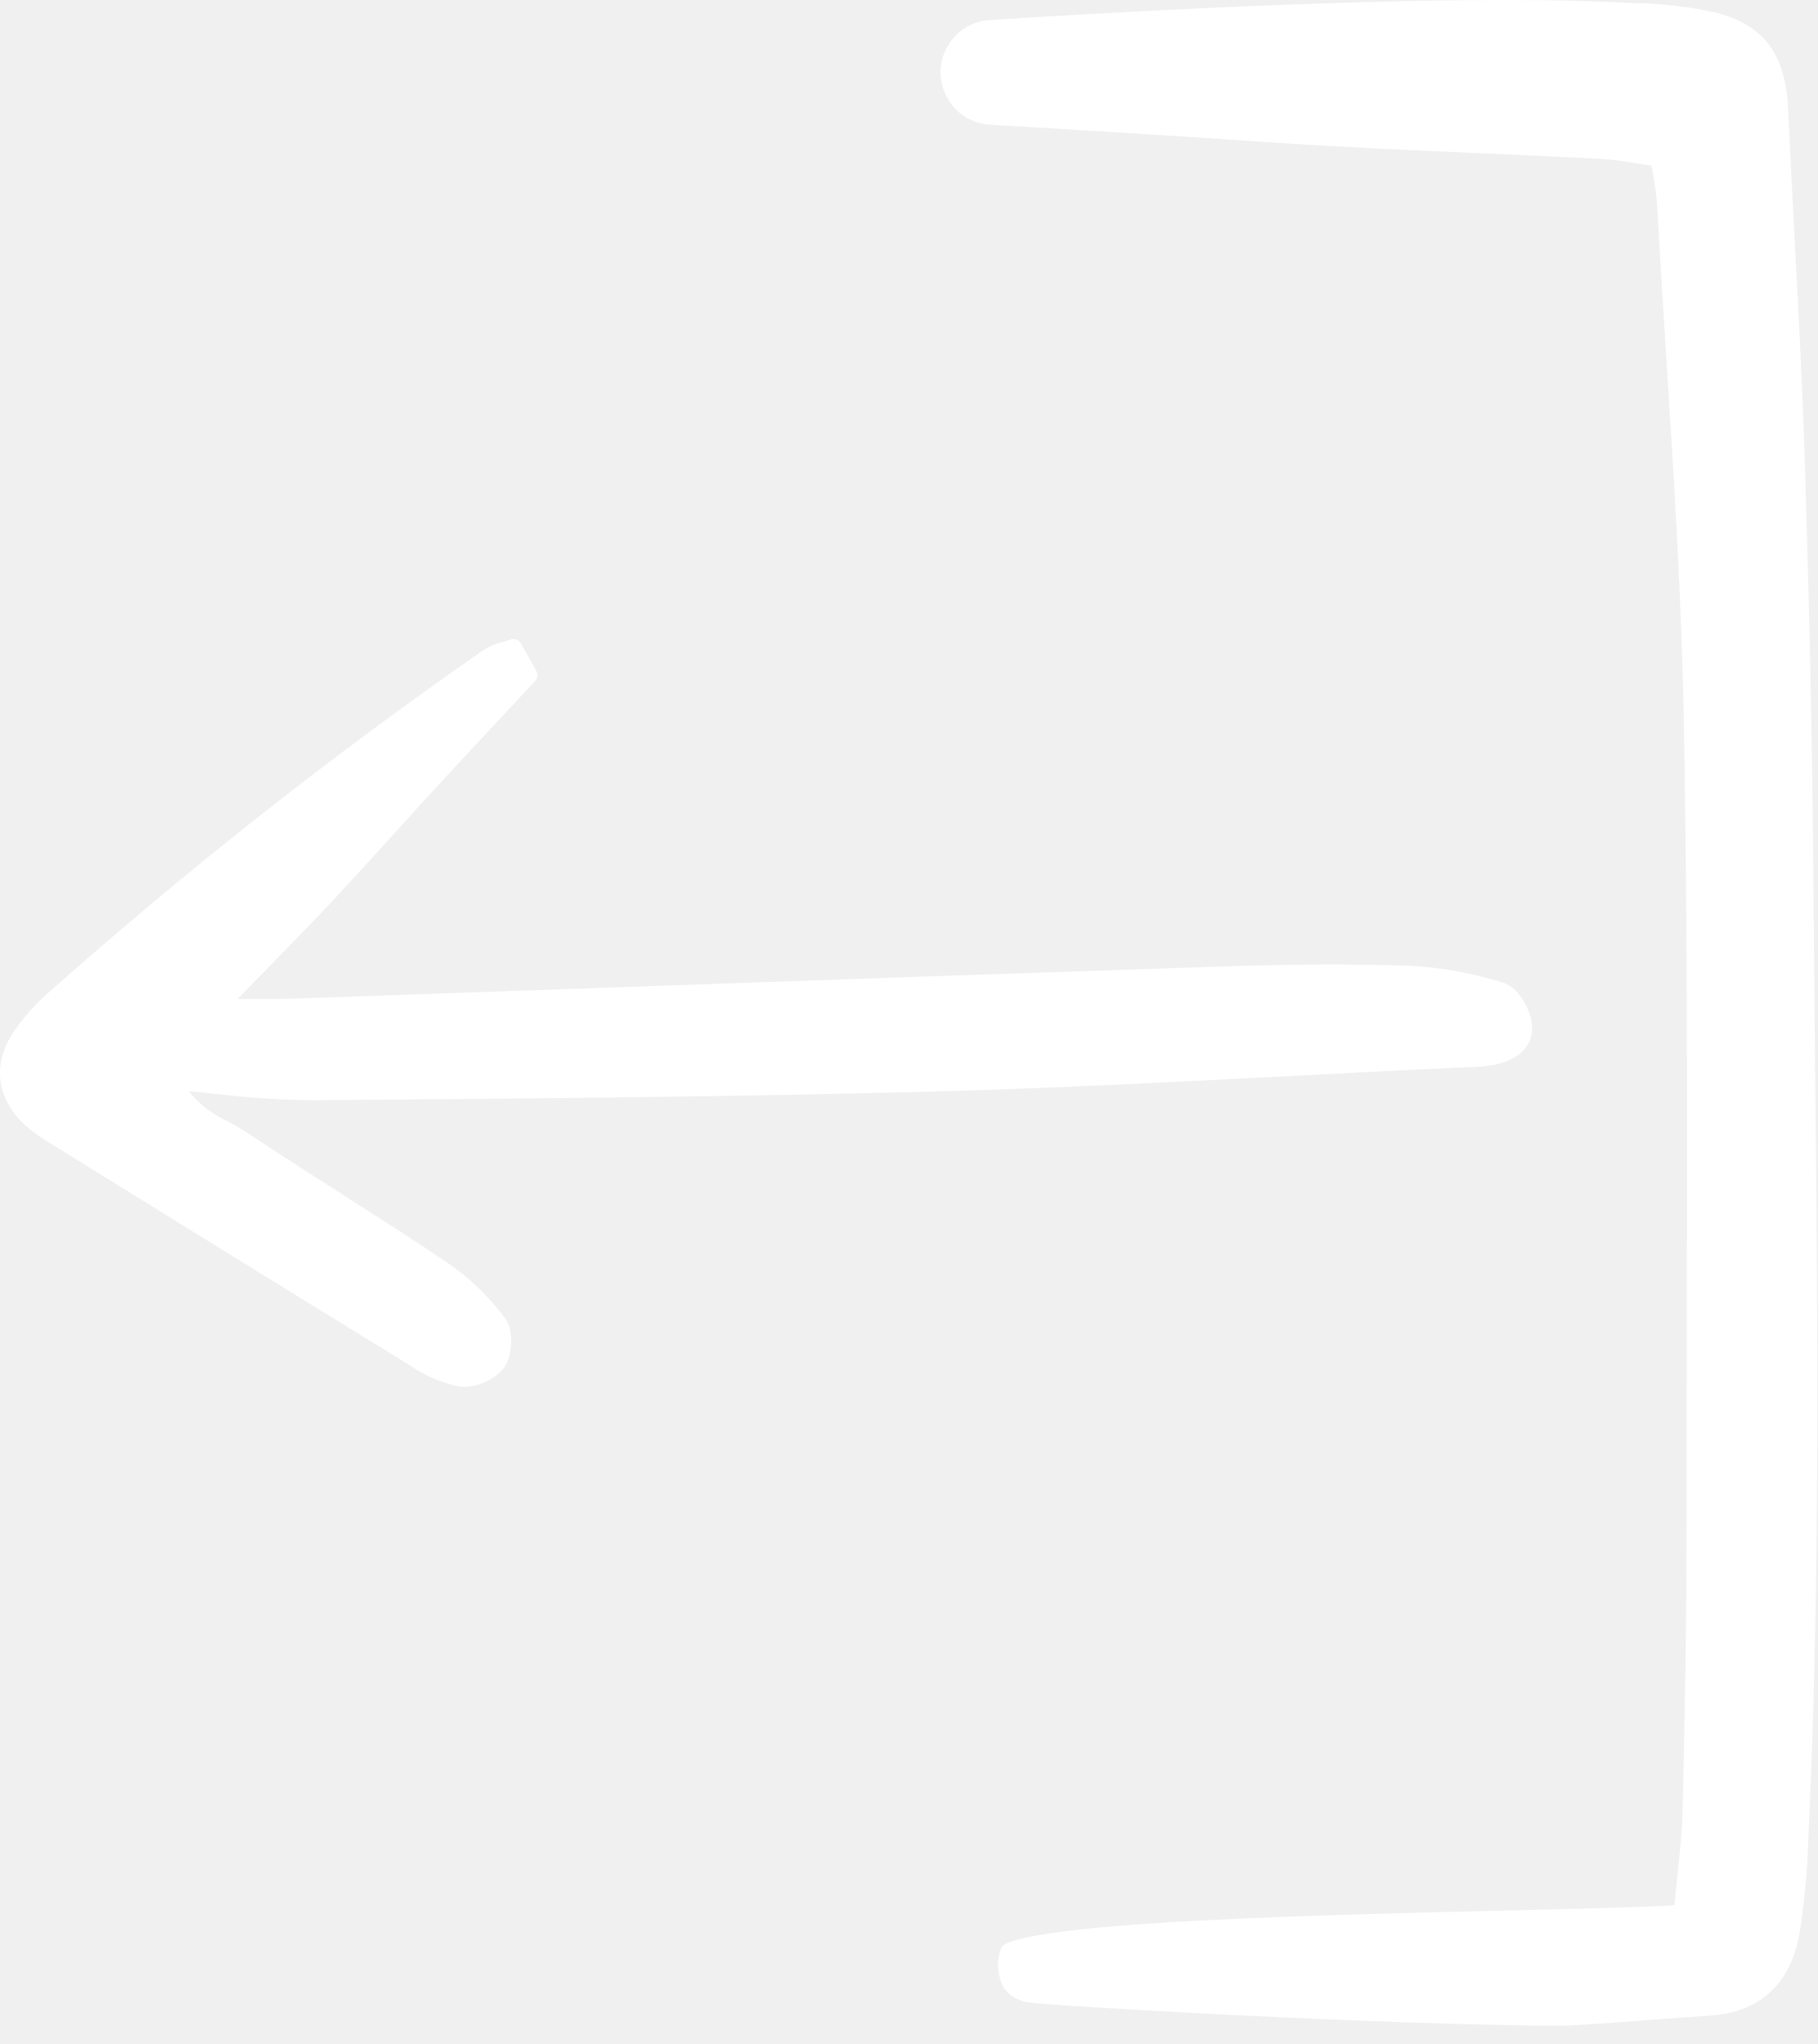
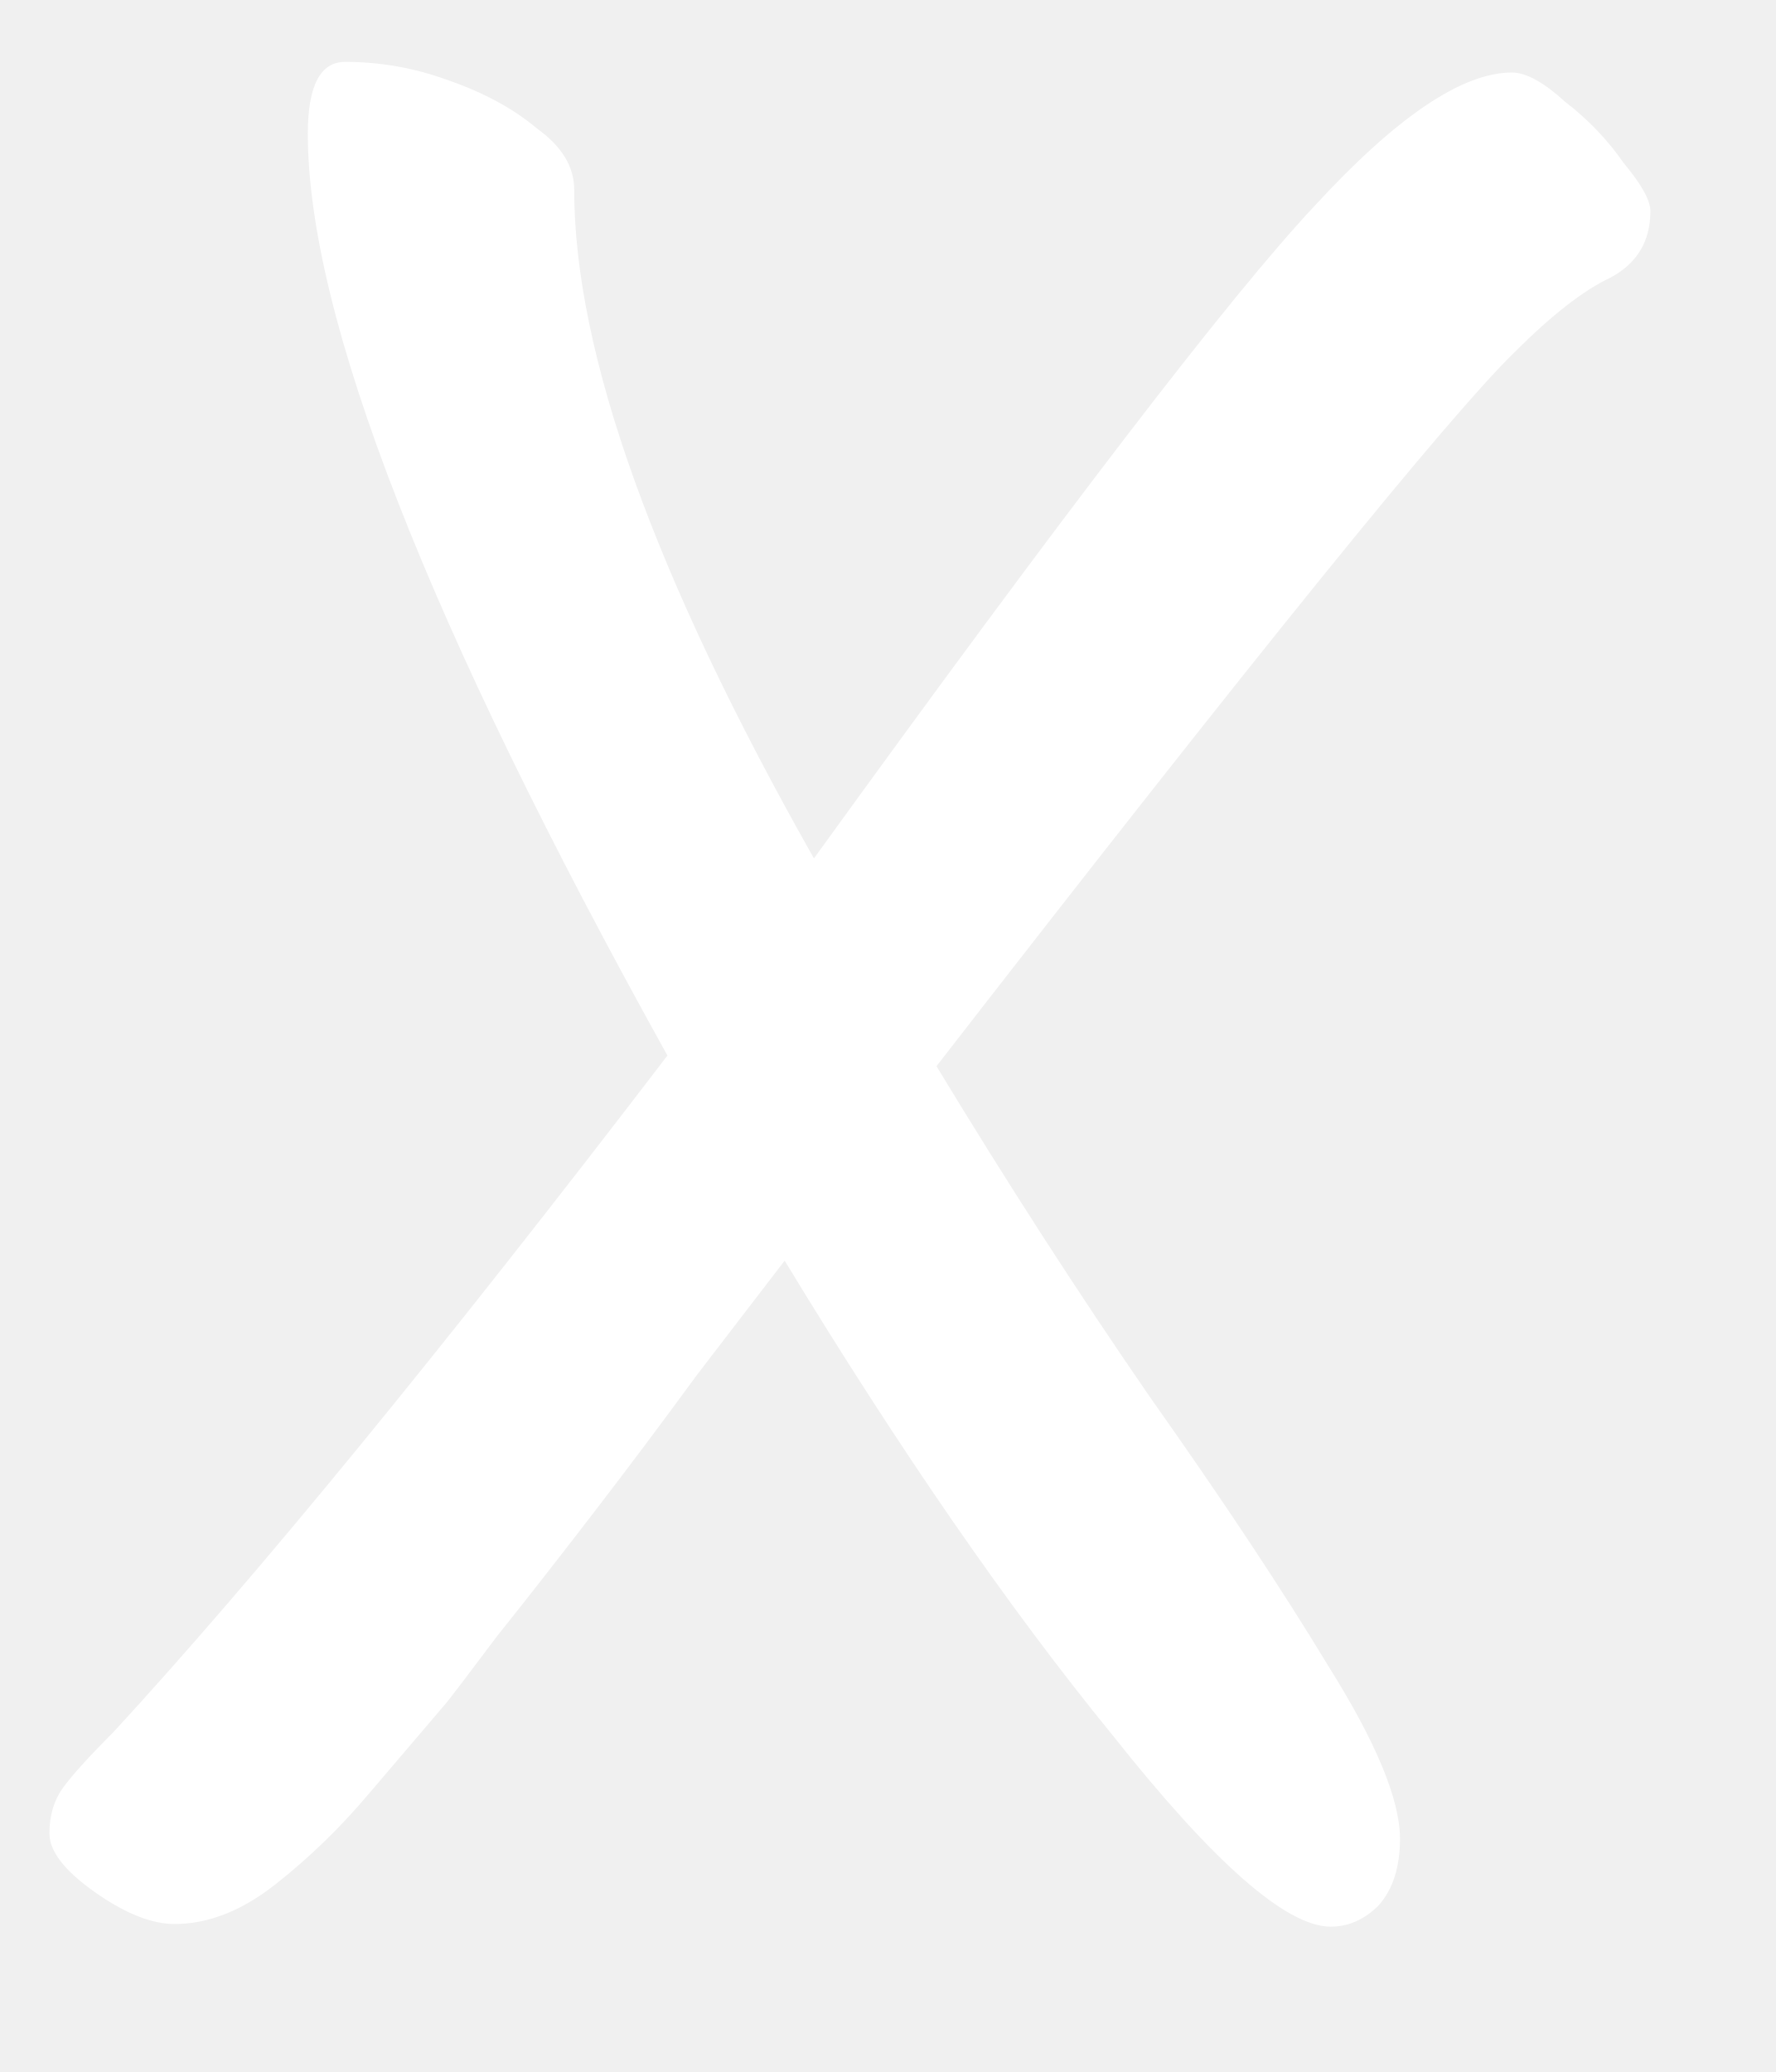
- <svg xmlns="http://www.w3.org/2000/svg" width="24" height="27" viewBox="0 0 24 27" fill="none">
-   <path d="M17.178 14.206C17.867 14.17 18.557 14.136 19.247 14.102C19.286 14.1 19.326 14.099 19.365 14.098C19.483 14.098 19.6 14.088 19.716 14.069C20.084 13.998 20.27 13.791 20.227 13.502C20.201 13.329 20.054 13.044 19.856 12.984C19.451 12.855 19.032 12.778 18.608 12.757C17.864 12.732 17.066 12.735 16.098 12.768C13.439 12.856 10.78 12.948 8.121 13.043C6.688 13.093 5.254 13.143 3.821 13.193C3.654 13.199 3.484 13.198 3.27 13.196L3.138 13.195C3.244 13.086 3.348 12.98 3.447 12.879C3.789 12.529 4.084 12.227 4.379 11.913C4.658 11.615 4.937 11.307 5.207 11.009C5.392 10.805 5.577 10.601 5.763 10.397C6.064 10.071 6.367 9.746 6.667 9.424L7.067 8.996C7.083 8.979 7.093 8.956 7.096 8.932C7.099 8.908 7.095 8.884 7.083 8.863L6.879 8.5C6.869 8.482 6.855 8.467 6.837 8.457C6.82 8.447 6.8 8.441 6.78 8.441C6.767 8.441 6.753 8.444 6.741 8.448C6.704 8.462 6.667 8.473 6.632 8.483C6.546 8.503 6.464 8.538 6.389 8.584C4.39 9.974 2.476 11.482 0.655 13.099C0.475 13.254 0.317 13.432 0.182 13.627C-0.115 14.065 -0.045 14.54 0.368 14.895C0.474 14.981 0.586 15.059 0.704 15.127L1.36 15.533C2.685 16.354 4.055 17.202 5.407 18.031C5.606 18.171 5.832 18.268 6.07 18.317C6.18 18.325 6.29 18.306 6.392 18.263C6.494 18.22 6.585 18.154 6.657 18.069C6.765 17.912 6.793 17.58 6.672 17.417C6.463 17.133 6.208 16.886 5.917 16.686C5.442 16.366 4.952 16.053 4.479 15.75C4.072 15.49 3.652 15.222 3.244 14.95C3.166 14.898 3.083 14.853 3.002 14.809C2.804 14.72 2.629 14.584 2.493 14.414C2.624 14.426 2.754 14.439 2.883 14.453C3.295 14.502 3.71 14.529 4.125 14.533L4.452 14.531C7.067 14.51 9.771 14.489 12.429 14.415C14.013 14.371 15.622 14.287 17.178 14.206Z" fill="white" />
-   <path d="M13.59 26.451C13.922 26.498 18.163 26.747 20.65 26.76C21.002 26.742 21.394 26.712 21.773 26.683C22.051 26.662 22.326 26.641 22.581 26.625C23.236 26.583 23.645 26.21 23.764 25.545C23.83 25.127 23.869 24.706 23.881 24.283C24.041 20.887 24.005 17.435 23.97 14.097C23.962 13.303 23.955 12.509 23.948 11.715C23.935 9.938 23.897 8.07 23.831 6.004C23.801 5.063 23.75 4.108 23.701 3.184C23.671 2.604 23.64 2.024 23.614 1.444C23.581 0.714 23.295 0.331 22.659 0.166C22.299 0.087 21.931 0.044 21.563 0.04L21.399 0.033C20.944 0.01 20.424 0 19.866 0C17.491 0 14.452 0.176 13.068 0.265C12.892 0.276 12.728 0.354 12.608 0.483C12.488 0.611 12.421 0.782 12.421 0.958C12.422 1.134 12.489 1.303 12.61 1.432C12.731 1.56 12.896 1.637 13.071 1.647C13.989 1.701 15.679 1.803 16.687 1.874C17.631 1.94 18.592 1.982 19.521 2.023C20.055 2.046 20.589 2.069 21.122 2.097C21.295 2.109 21.466 2.13 21.636 2.161C21.693 2.17 21.751 2.18 21.81 2.188C21.818 2.237 21.826 2.283 21.833 2.327C21.857 2.45 21.873 2.574 21.883 2.699C21.92 3.373 21.963 4.058 22.005 4.72C22.105 6.298 22.208 7.929 22.237 9.534C22.286 12.253 22.281 15.02 22.275 17.695C22.274 18.553 22.273 19.41 22.272 20.267C22.272 21.556 22.246 22.837 22.22 23.919C22.214 24.19 22.185 24.459 22.152 24.772C22.139 24.897 22.125 25.028 22.112 25.167C21.725 25.193 20.925 25.212 19.934 25.236C17.398 25.296 13.924 25.379 13.28 25.676C13.265 25.683 13.252 25.693 13.241 25.706C13.23 25.718 13.223 25.733 13.218 25.749C13.188 25.831 13.175 25.919 13.182 26.007C13.189 26.094 13.214 26.179 13.256 26.256C13.294 26.311 13.344 26.357 13.402 26.39C13.459 26.424 13.523 26.444 13.59 26.451Z" fill="white" />
+ <svg xmlns="http://www.w3.org/2000/svg" width="12" height="14" viewBox="0 0 12 14" fill="none">
+   <path d="M8.992 13.018C8.692 13.018 8.2 12.586 7.516 11.722C6.82 10.87 6.082 9.802 5.302 8.518C5.146 8.722 4.948 8.98 4.708 9.292C4.48 9.604 4.246 9.916 4.006 10.228C3.766 10.54 3.55 10.816 3.358 11.056C3.178 11.296 3.064 11.446 3.016 11.506C2.872 11.674 2.698 11.878 2.494 12.118C2.302 12.346 2.092 12.55 1.864 12.73C1.636 12.91 1.408 13 1.18 13C1.024 13 0.844 12.928 0.64 12.784C0.436 12.64 0.334 12.508 0.334 12.388C0.334 12.268 0.364 12.166 0.424 12.082C0.484 11.998 0.598 11.872 0.766 11.704C1.738 10.648 2.986 9.124 4.51 7.132C2.89 4.216 2.08 2.14 2.08 0.904C2.08 0.58 2.164 0.418 2.332 0.418C2.572 0.418 2.806 0.46 3.034 0.544C3.274 0.628 3.472 0.736 3.628 0.868C3.796 0.988 3.88 1.126 3.88 1.282C3.88 2.386 4.42 3.892 5.5 5.8C7.192 3.46 8.32 1.99 8.884 1.39C9.436 0.79 9.88 0.49 10.216 0.49C10.312 0.49 10.432 0.556 10.576 0.688C10.732 0.808 10.864 0.946 10.972 1.102C11.092 1.246 11.152 1.354 11.152 1.426C11.152 1.63 11.062 1.78 10.882 1.876C10.702 1.96 10.486 2.128 10.234 2.38C9.79 2.812 8.488 4.42 6.328 7.204C6.808 7.996 7.288 8.74 7.768 9.436C8.26 10.132 8.662 10.738 8.974 11.254C9.298 11.77 9.46 12.16 9.46 12.424C9.46 12.616 9.412 12.766 9.316 12.874C9.22 12.97 9.112 13.018 8.992 13.018Z" fill="white" />
</svg>
